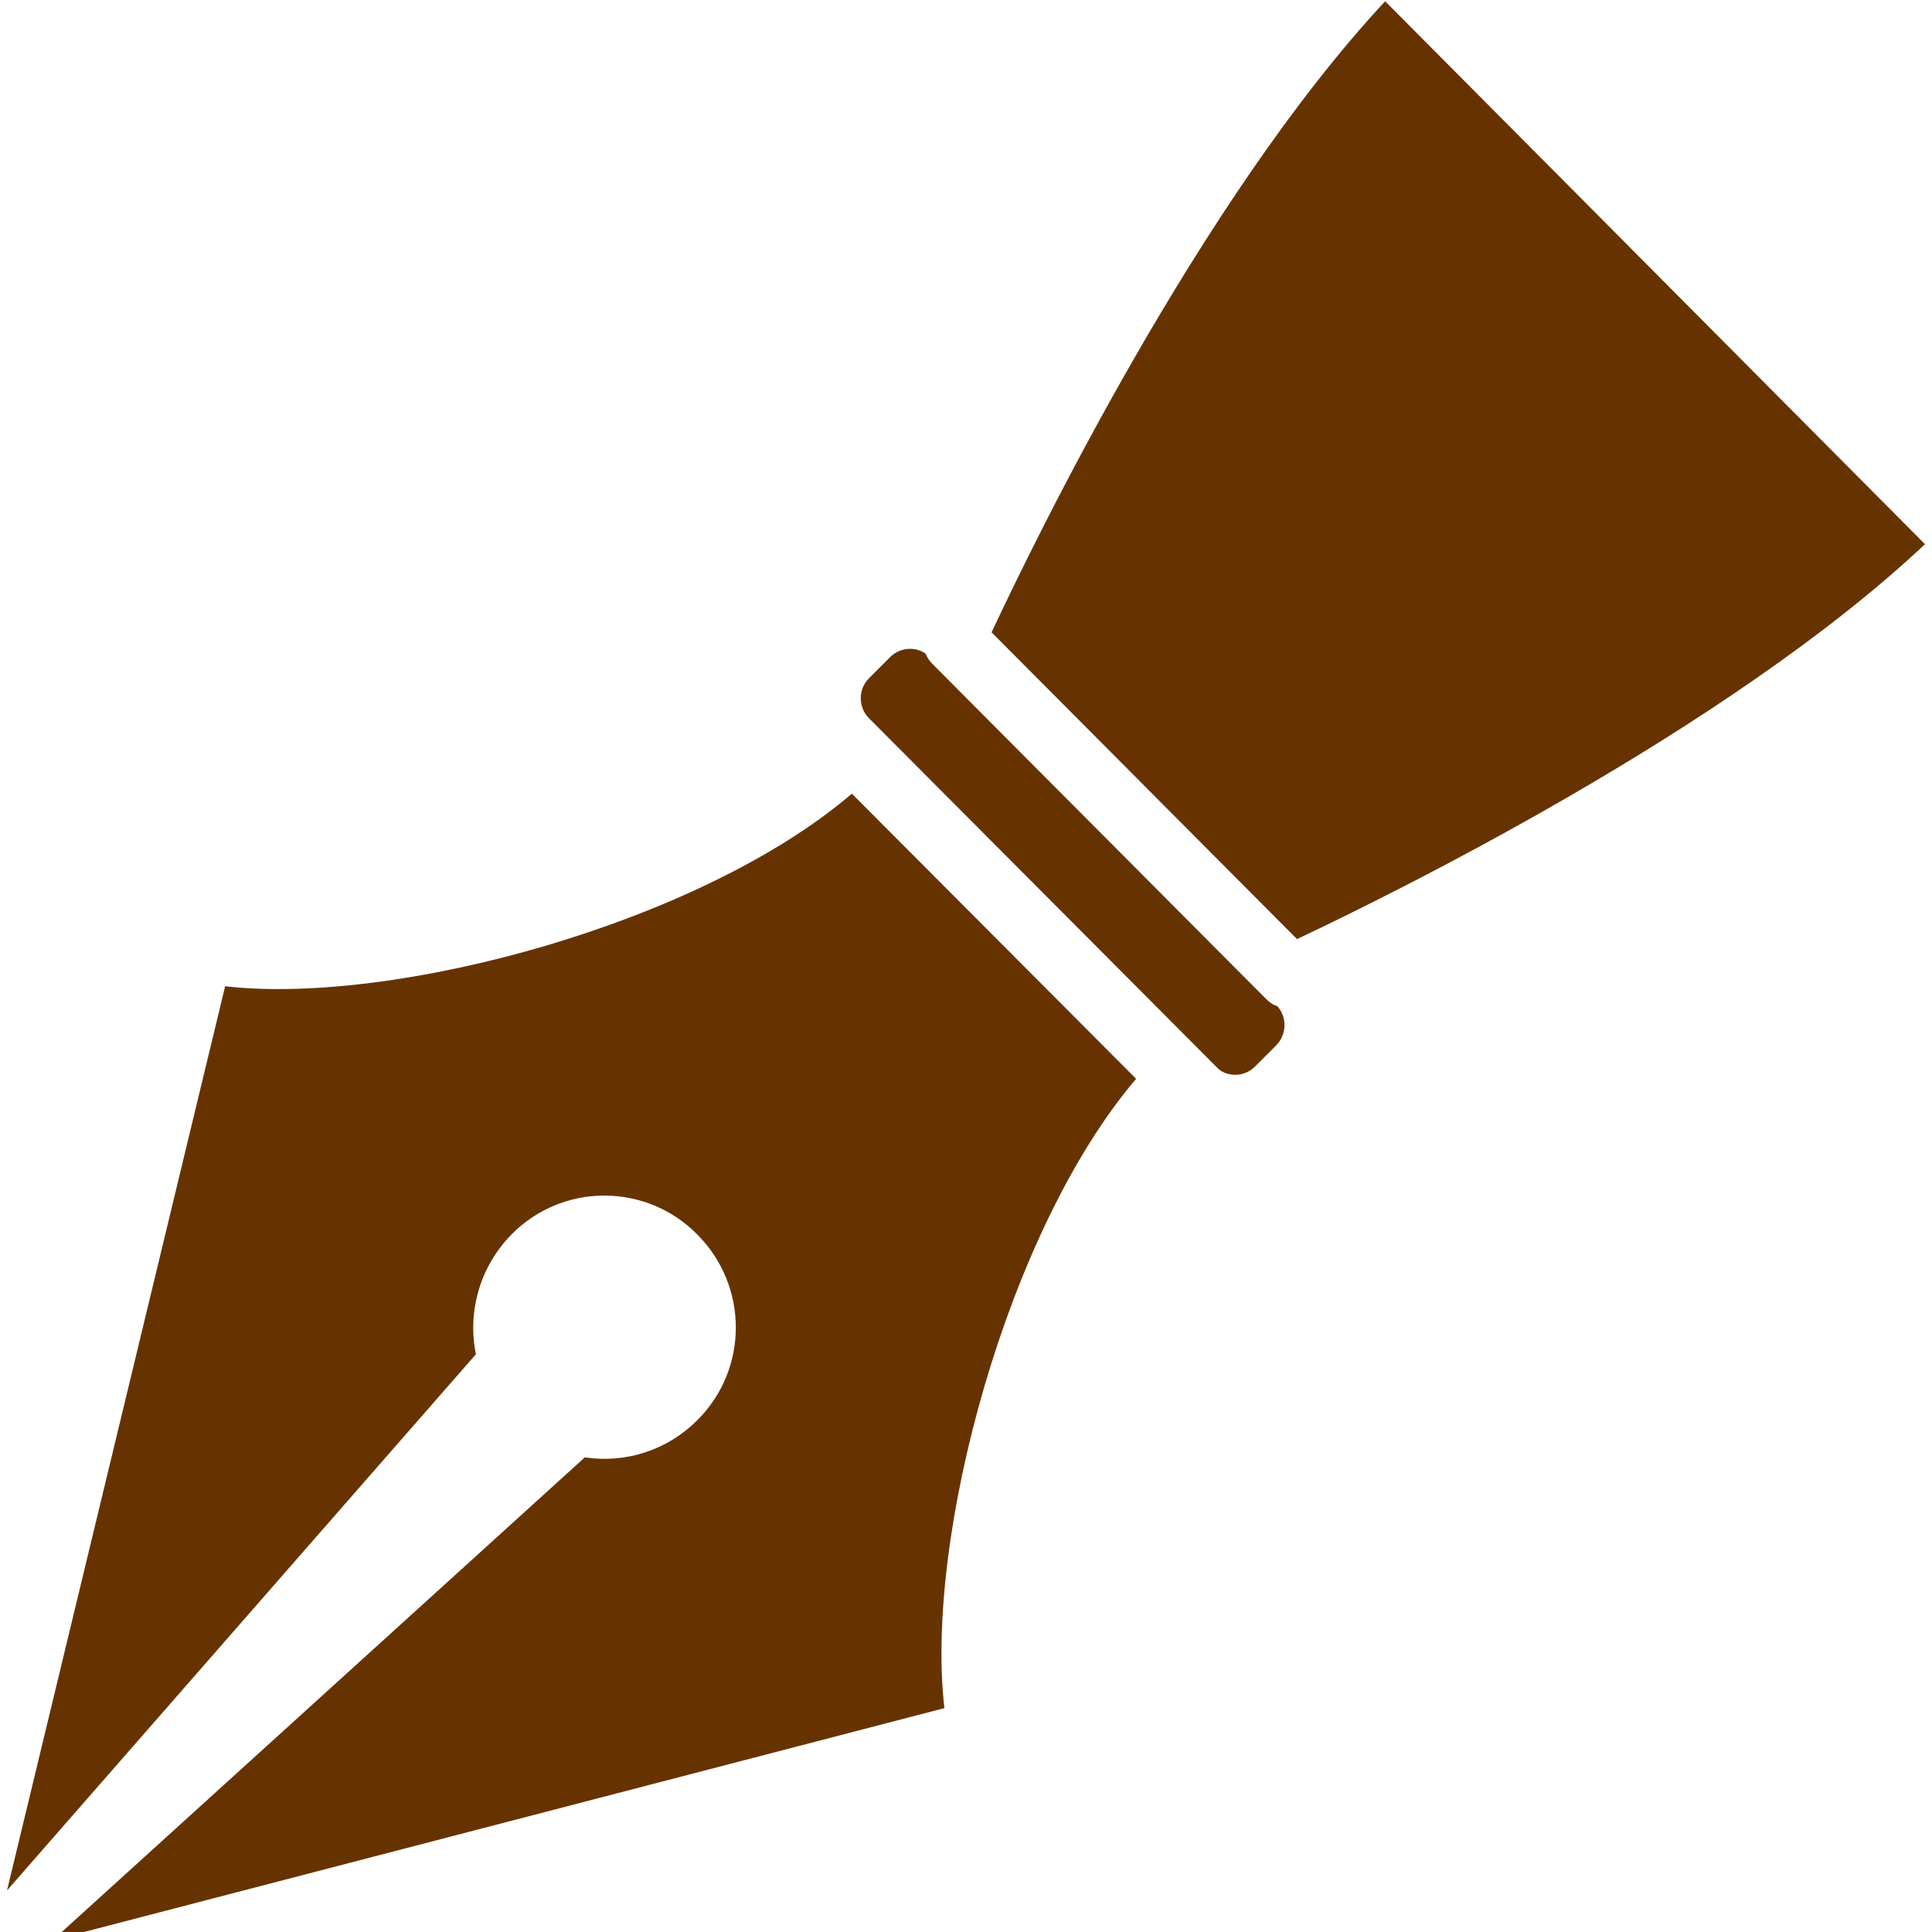
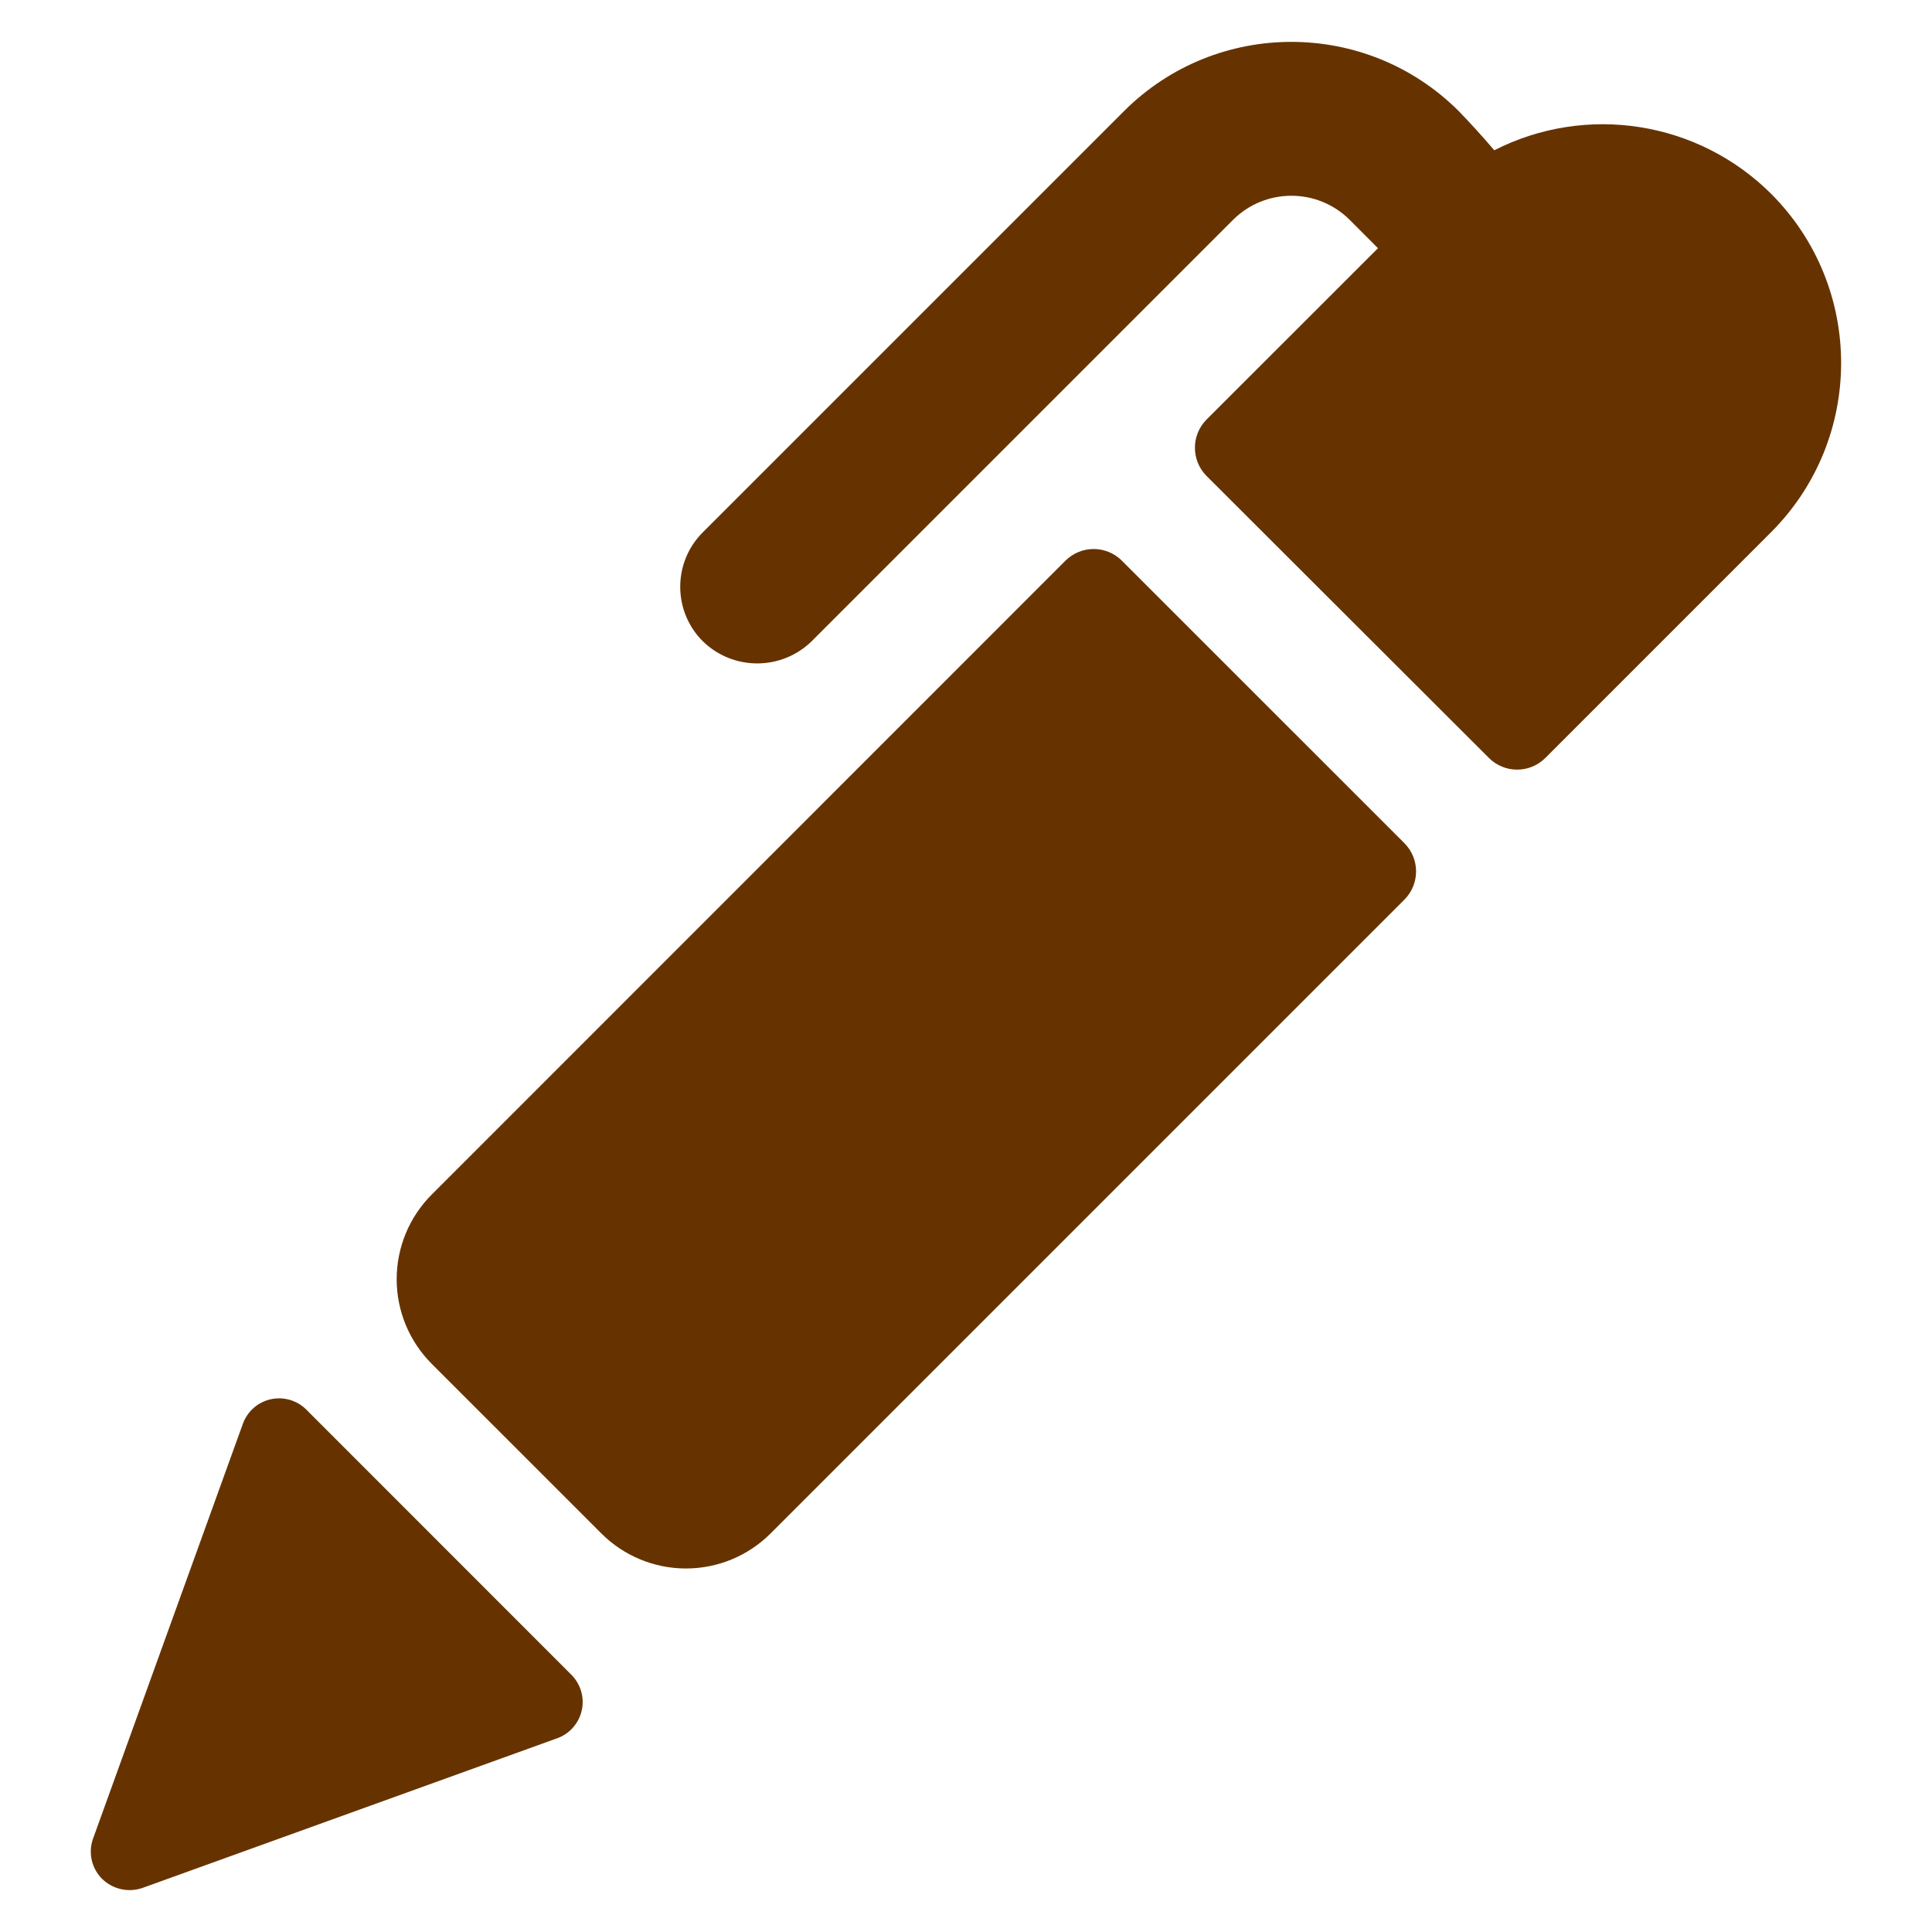
<svg xmlns="http://www.w3.org/2000/svg" width="64px" height="64px" viewBox="0 0 64 64" version="1.1" id="SVGRoot">
  <defs id="defs830" />
-   <path style="stroke-width:0.727;fill:#663300;fill-opacity:1" d="M 45.885,0.042 63.768,18.027 C 57.184,24.217 45.928,29.708 42.965,31.109 L 32.847,20.947 C 34.234,17.984 39.724,6.655 45.885,0.042 Z M 30.052,21.498 c 0.208,-0.022 0.422,0.026 0.605,0.15 0.058,0.131 0.132,0.247 0.22,0.335 l 11.066,11.111 c 0.102,0.102 0.219,0.189 0.365,0.233 0.336,0.365 0.321,0.934 -0.03,1.299 l -0.7,0.701 c -0.175,0.175 -0.409,0.277 -0.657,0.277 -0.248,0 -0.481,-0.087 -0.642,-0.277 L 28.788,23.795 c -0.365,-0.365 -0.365,-0.964 0,-1.329 l 0.701,-0.701 c 0.153,-0.153 0.354,-0.245 0.562,-0.267 z m -1.833,4.793 9.416,9.446 c -4.278,5.022 -7.007,15.197 -6.35,20.847 L 1.75,64.268 19.372,48.278 c 1.372,0.204 2.744,-0.248 3.722,-1.227 1.708,-1.694 1.708,-4.453 0,-6.161 -0.818,-0.832 -1.927,-1.285 -3.081,-1.285 -1.153,0 -2.262,0.467 -3.065,1.285 -1.037,1.051 -1.475,2.54 -1.183,3.971 L 0.232,62.624 7.458,32.671 c 5.621,0.642 15.753,-2.088 20.761,-6.38 z" id="path4" />
+   <g style="fill:#663300;fill-opacity:1" transform="matrix(1.124814,0,0,1.124814,468.1802,537.4854)" id="g856">
+     <path id="path2" d="m -364.068,-472.136 a 7.031,7.031 0 0 0 -8.154,-1.282 23.841,23.841 0 0 0 -1.048,-1.155 6.977,6.977 0 0 0 -9.855,0 l -12.407,12.407 a 2.268,2.268 0 0 0 0,3.207 2.295,2.295 0 0 0 3.207,0 l 12.407,-12.407 a 2.434,2.434 0 0 1 3.441,0 l 0.83,0.832 -5.047,5.044 a 1.179,1.179 0 0 0 0,1.665 l 8.315,8.304 a 1.175,1.175 0 0 0 1.66,0 l 6.65,-6.65 a 7.052,7.052 0 0 0 0,-9.966 z" style="overflow:hidden;fill:#663300;stroke-width:0.053;fill-opacity:1" />
+     <path id="path4" d="m -383.189,-461.331 a 1.177,1.177 0 0 0 -1.663,0 l -18.66,18.665 a 3.525,3.525 0 0 0 0,4.99 l 4.99,4.99 a 3.525,3.525 0 0 0 4.99,0 l 18.663,-18.663 a 1.177,1.177 0 0 0 0,-1.663 z m -24.018,25.002 a 1.134,1.134 0 0 0 -1.869,0.415 l -4.412,12.217 a 1.134,1.134 0 0 0 0.265,1.186 1.159,1.159 0 0 0 1.189,0.268 l 12.217,-4.409 a 1.134,1.134 0 0 0 0.415,-1.869 z" style="overflow:hidden;fill:#663300;stroke-width:0.053;fill-opacity:1" />
+   </g>
</svg>
